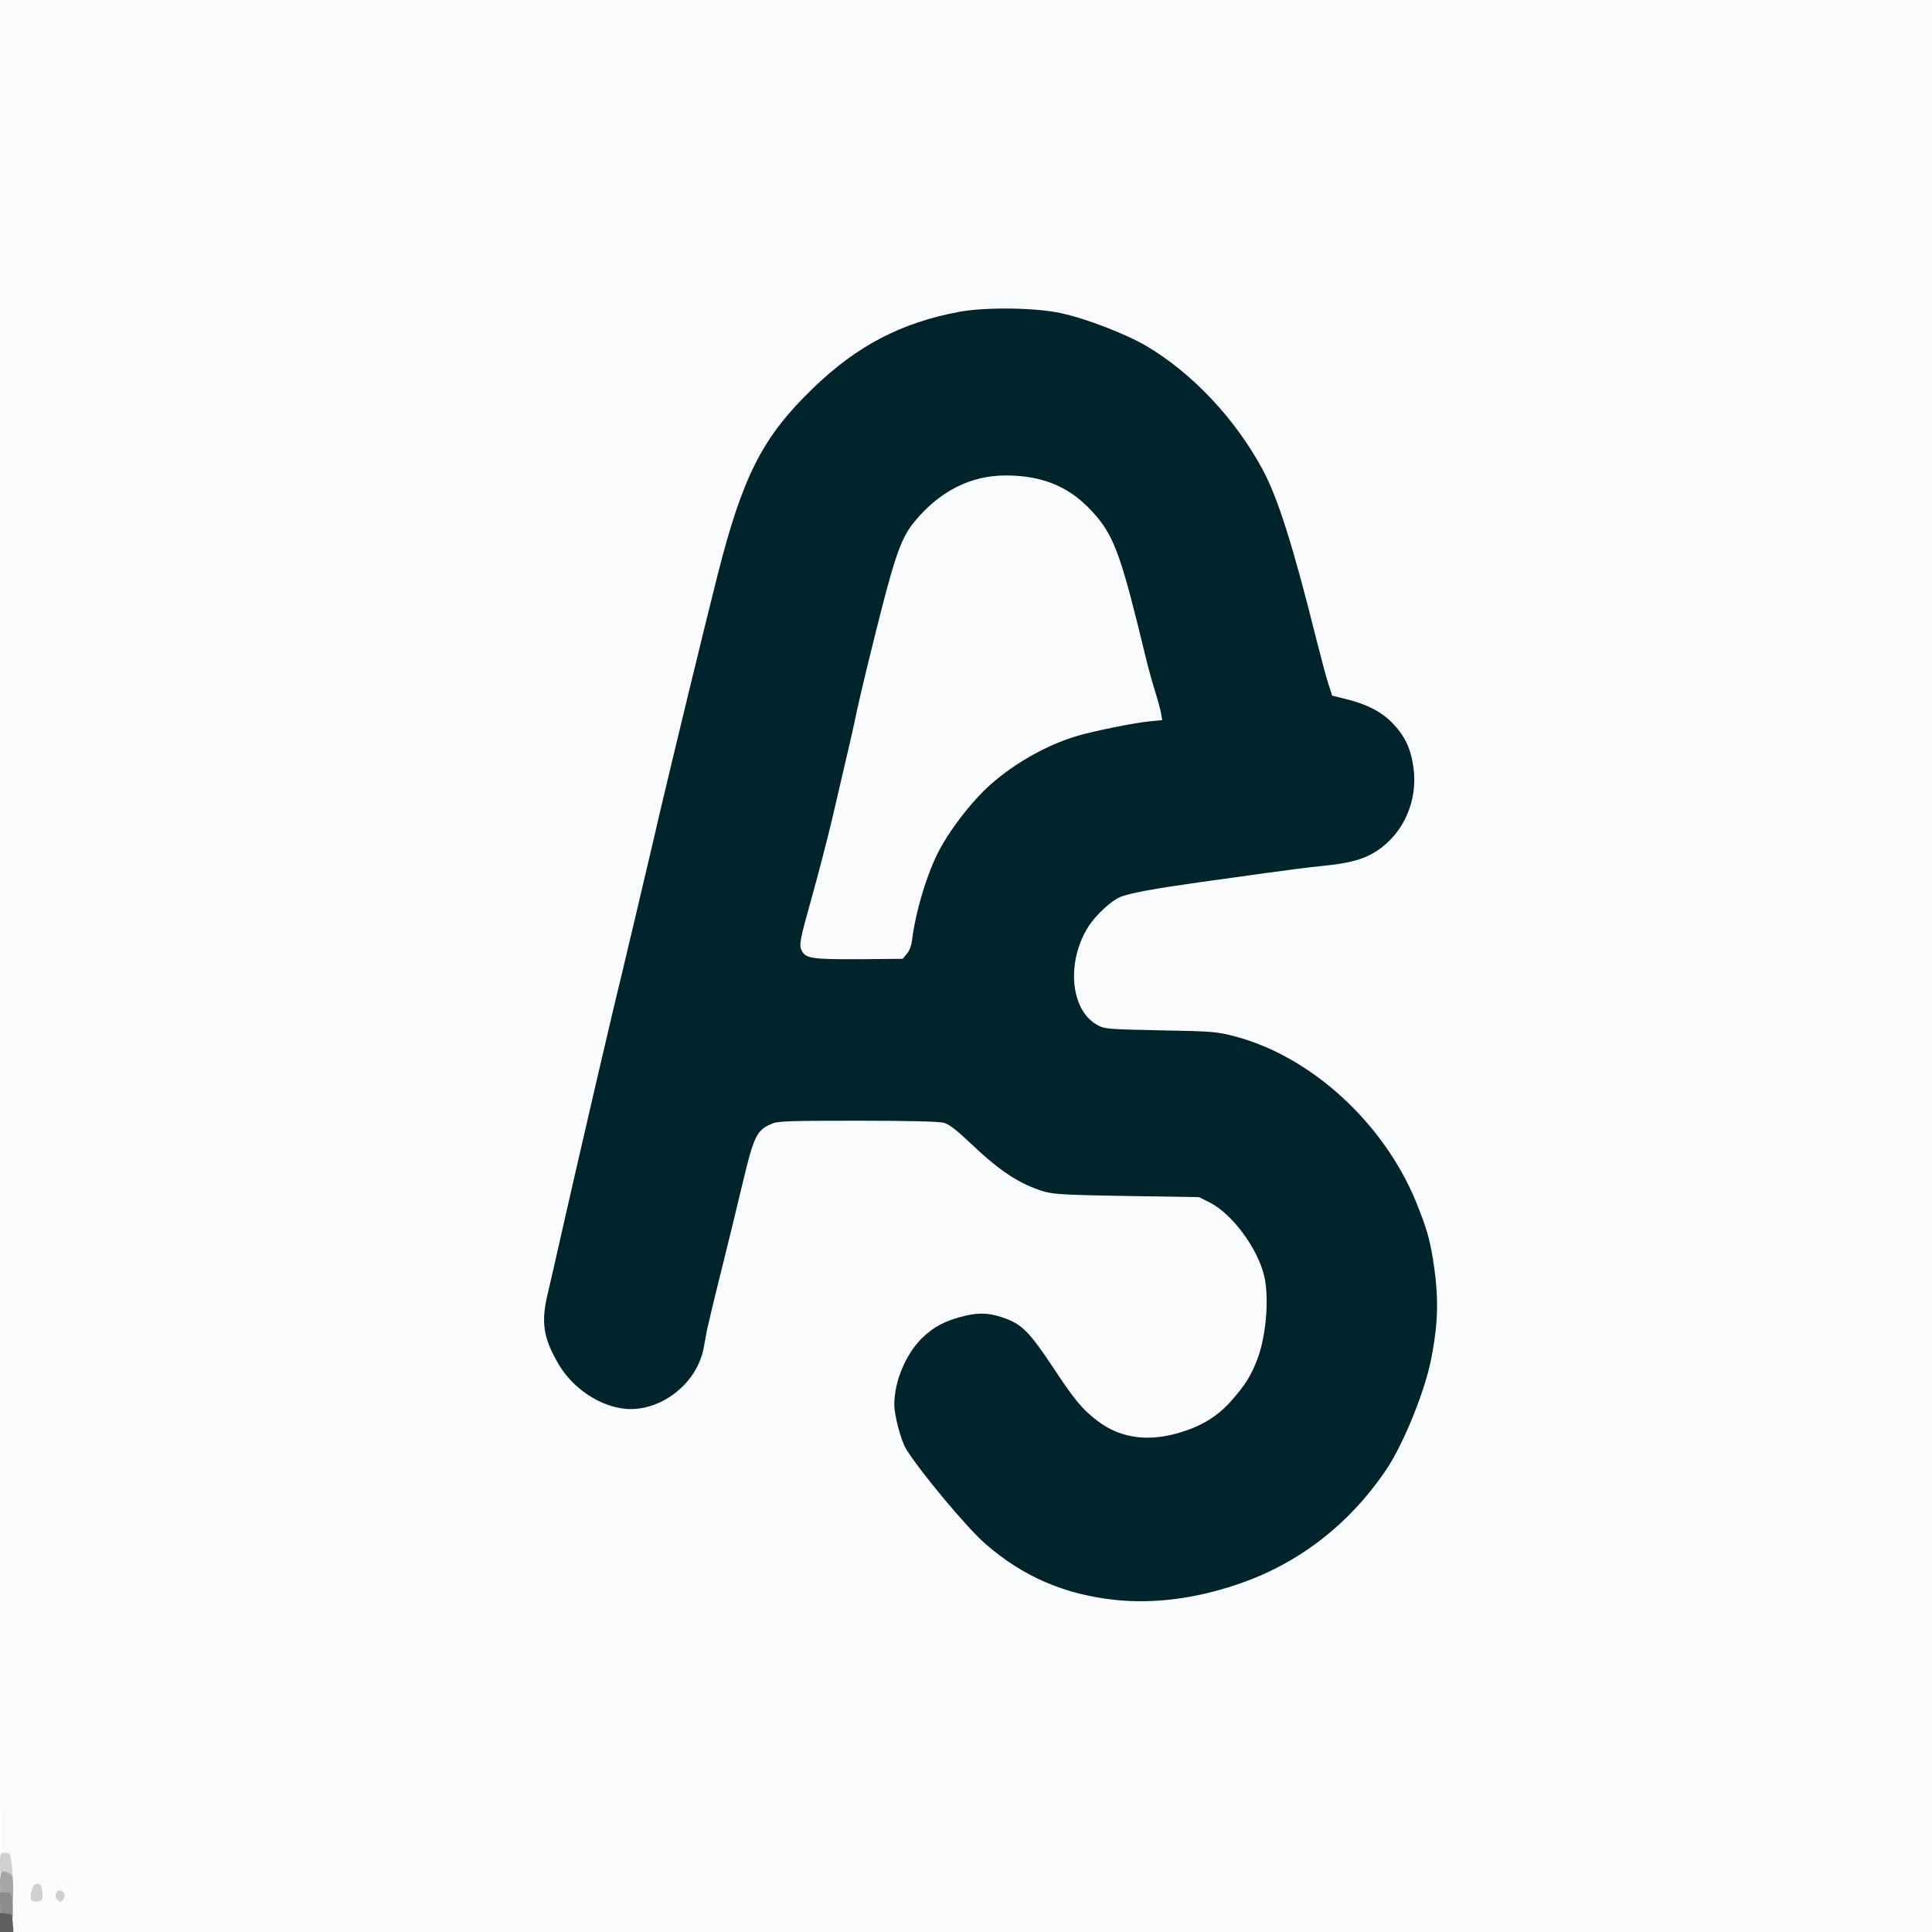
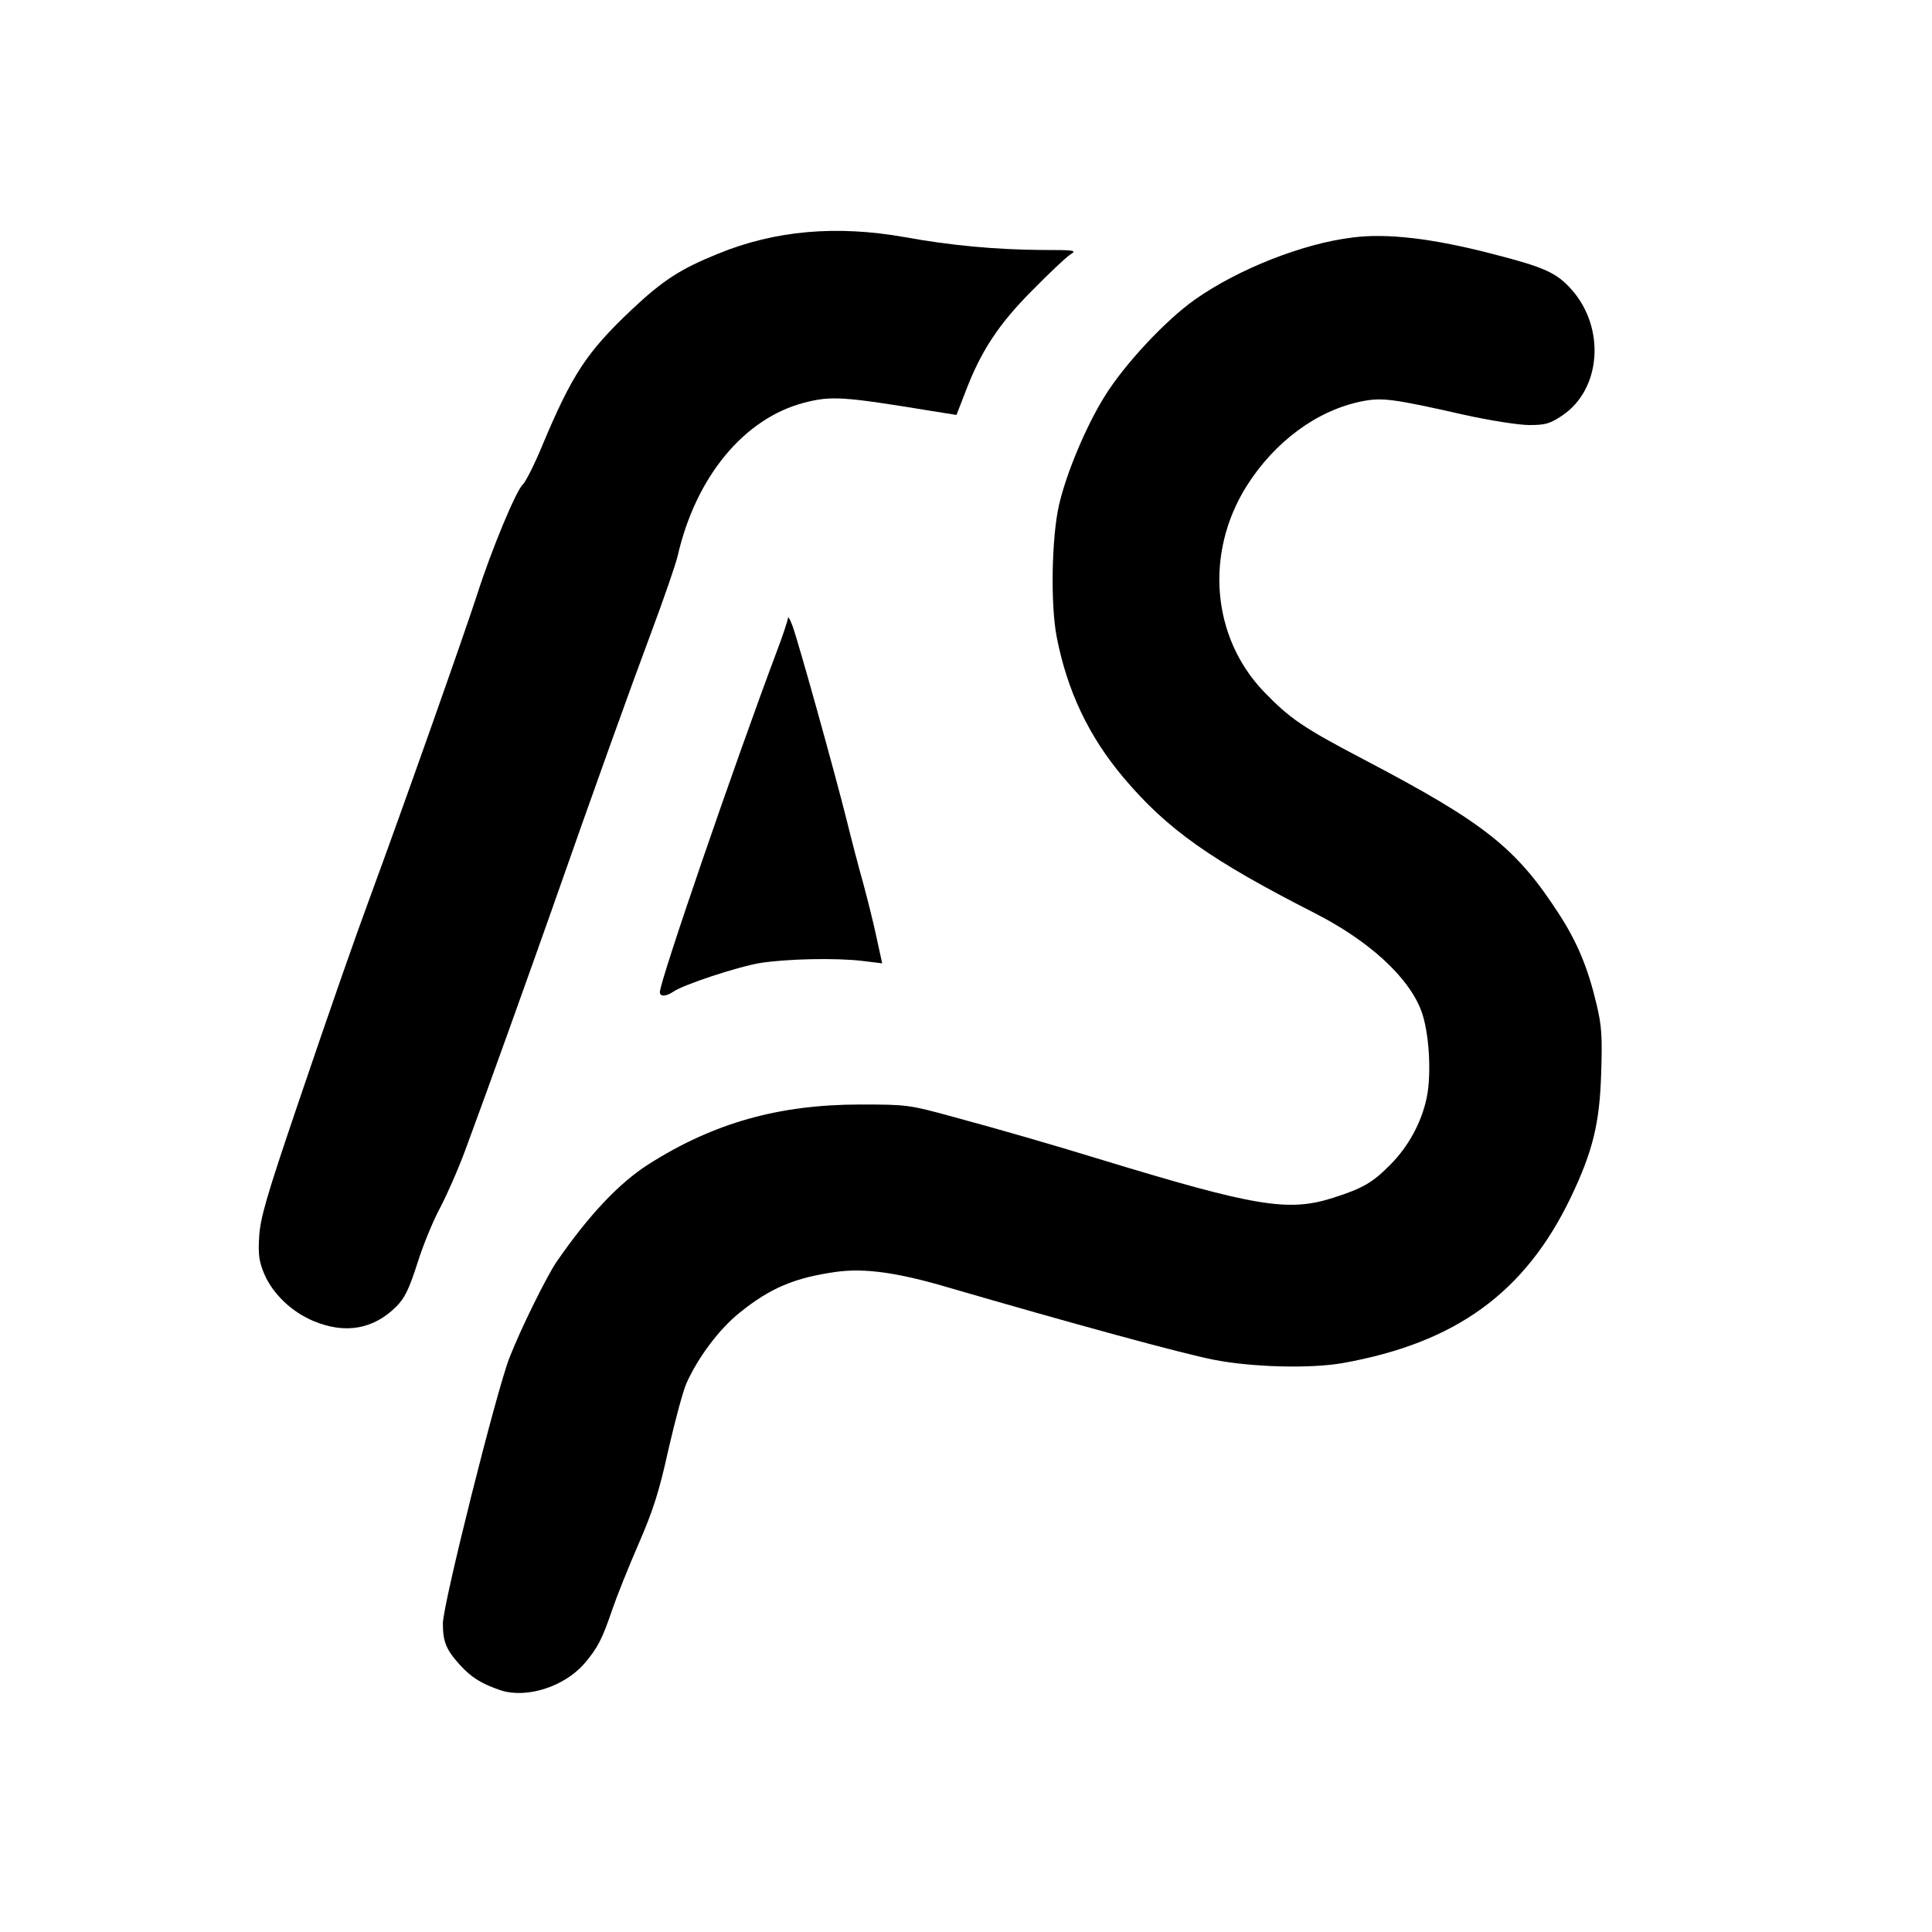
- <svg xmlns="http://www.w3.org/2000/svg" version="1.0" width="1024px" height="1024px" viewBox="0 0 1024 1024" preserveAspectRatio="xMidYMid meet">
-   <g fill="#fafbfd">
-     <path d="M3.9 1020.3 c-0.1 -2.1 -0.3 -10.5 -0.3 -18.7 -0.2 -12.7 -0.4 -15 -1.9 -16.1 -1.6 -1.1 -1.7 -30.7 -1.7 -493.4 l0 -492.1 512 0 512 0 0 512 0 512 -510 0 -510 0 -0.1 -3.7z m626.6 -177.4 c42.6 -8.6 77.3 -31.5 101.2 -66.9 9 -13.3 20.2 -40.8 23.7 -58 3.8 -18.8 4 -26.2 1.5 -45 -4.3 -32.2 -23.9 -67.1 -50.6 -90.2 -18.5 -16 -35 -25.2 -54.4 -30.4 -9.9 -2.6 -11.9 -2.8 -39.9 -3.3 -28.9 -0.6 -29.6 -0.7 -33.7 -3 -8.8 -5.1 -12.9 -15.7 -12 -31.6 0.6 -11.1 2.9 -19 7.7 -26.6 4 -6.1 11.8 -13.3 16.6 -15.4 4.8 -2.1 18.1 -4.5 42.9 -8 10.5 -1.4 26.7 -3.7 36 -5 9.4 -1.3 22 -2.9 28 -3.5 6.1 -0.6 13.9 -1.8 17.4 -2.7 19.4 -4.9 34 -26.2 31 -45.4 -2.7 -17.6 -15 -29.4 -35.6 -34.4 l-7.2 -1.8 -2 -6.1 c-1.1 -3.3 -4 -14.2 -6.5 -24.1 -12.2 -49.1 -20.4 -74.8 -28.3 -89.5 -14.5 -26.9 -37.1 -51 -61.5 -65.5 -10.8 -6.5 -32.6 -14.8 -45.8 -17.6 -13.4 -2.8 -34.2 -3 -47.7 -0.5 -30.4 5.5 -54.1 17.8 -77.1 40.1 -27 26 -37.4 46.4 -50.8 99 -6.7 26.4 -23.9 97.4 -31.1 128 -1.4 6.1 -3.3 14.4 -4.3 18.5 -3.3 14.2 -13.1 55.5 -17 72 -2.2 9.1 -6.2 26 -8.9 37.5 -2.7 11.6 -6.3 27.1 -8.1 34.5 -3.3 14 -10.6 46.3 -16.5 72.6 -1.9 8.4 -4.1 18 -5 21.4 -2.2 8.6 -0.4 16.2 6.7 28.3 5.1 8.6 12.4 15.1 21.3 19.2 9.8 4.6 13.6 5 21.7 2.5 13.7 -4.2 25.1 -16.7 27.7 -30.3 0.5 -2.8 1.4 -7.4 1.9 -10.2 0.6 -2.7 3.9 -16.7 7.5 -31 3.6 -14.3 8.6 -35 11.2 -46 6.1 -25.6 7.5 -28.5 15.8 -32 3.1 -1.3 10.4 -1.5 48.4 -1.5 28.5 0 46.2 0.4 48.6 1.1 2.7 0.7 6.9 4 14.6 11.3 15.2 14.5 25.9 21.4 38.7 25.2 4.9 1.4 12 1.8 43.9 2.3 l38 0.6 5.8 2.9 c8.4 4.3 18.2 15 23.4 25.6 5.5 11.1 6.6 16 6.6 30.5 0.2 24.5 -4.7 38.9 -18.2 54.4 -7.2 8.3 -15.1 13.4 -26.8 17.1 -8 2.6 -10.9 3 -20.2 3 -13.8 0 -21.5 -2.2 -30 -8.6 -8.2 -6.2 -12.4 -11.2 -23.7 -28.3 -13.8 -20.9 -17 -23.9 -29.5 -27.5 -5.2 -1.5 -5.9 -1.5 -13.1 0.3 -10.2 2.6 -14.6 5 -21.3 11.6 -6.3 6.1 -11.5 16.1 -13.5 25.8 -1 4.9 -0.9 7 0.5 13.2 2.1 9.6 4.6 14.2 15.2 27.8 23.8 30.8 36.9 43 56.8 53 25.2 12.7 52 16.2 80 10.6z" />
-     <path d="M425.9 510.3 c-6.7 -2.8 -6.4 -10.3 1.4 -37.8 3.1 -11 7.7 -28.8 10.3 -39.5 9.4 -40.1 12.3 -52.7 13.4 -58.5 1.4 -7 8 -34 14.9 -61 2.6 -10.4 6.3 -22.5 8.1 -26.9 7.1 -16.9 23.8 -31.3 42.2 -36.2 7 -1.8 26.3 -1.8 35.3 0.1 19.8 4.2 36.7 19.5 44.1 40 2.5 6.8 10.3 36 13.4 50 1 4.4 3 12.1 4.5 17 4 13.4 5.5 19.6 5.5 23.6 l0 3.6 -6.4 0.6 c-7.9 0.7 -29.7 5.1 -38.8 7.8 -18.7 5.5 -39.5 18.2 -52.3 32.1 -7.9 8.5 -15.8 19.3 -20.5 28.1 -6.5 12.1 -12.7 32.7 -14.6 48 -0.3 2.8 -1.4 5.8 -2.8 7.4 l-2.3 2.6 -26.3 0.1 c-18 0.1 -27.2 -0.3 -29.1 -1.1z" />
-   </g>
-   <g fill="#00242c">
-     <path d="M591.2 848 c-26.8 -2.8 -49.1 -12.4 -69 -29.8 -9.8 -8.5 -35 -38.8 -42 -50.3 -2.7 -4.5 -6.2 -17.7 -6.2 -23.5 0 -12.2 6.1 -26.7 14.6 -35.1 6.5 -6.3 12.6 -9.4 22.9 -11.9 8.1 -1.9 13.6 -1.5 21.9 1.6 8.4 3.2 12.6 7.5 24.3 25.1 12 18.2 16.1 23.1 24.4 29.3 12.1 9.1 27.2 11 44.2 5.6 11.7 -3.7 19.6 -8.8 26.8 -17.1 6.9 -7.9 9.8 -12.5 13.1 -20.9 4.8 -12.1 6.6 -32.7 3.9 -44.5 -3.4 -14.7 -16.9 -33 -28.8 -39.1 l-5.8 -2.9 -38 -0.6 c-31.9 -0.5 -39 -0.9 -43.9 -2.3 -12.8 -3.8 -23.5 -10.7 -38.7 -25.2 -7.7 -7.3 -11.9 -10.6 -14.6 -11.3 -2.4 -0.7 -19.3 -1.1 -45.6 -1.1 -35.3 0 -42.3 0.2 -45.4 1.5 -8.3 3.5 -9.7 6.4 -15.8 32 -2.6 11 -7.6 31.7 -11.2 46 -3.6 14.3 -6.9 28.3 -7.5 31 -0.5 2.8 -1.4 7.4 -1.9 10.2 -3.6 18.8 -22.9 33.7 -41.5 32 -13.5 -1.3 -27.6 -10.7 -35.2 -23.4 -8.3 -14.2 -9.6 -22.4 -5.8 -38 1.4 -5.9 4.8 -20.9 7.6 -33.3 4.8 -21 7 -30.9 17 -74 5.8 -24.9 11.5 -49.3 14.4 -61 2.4 -10.1 12 -50.5 15.6 -66 1 -4.1 2.9 -12.4 4.3 -18.5 7.2 -30.6 24.4 -101.6 31.1 -128 13.4 -52.6 23.8 -73 50.8 -99 23 -22.2 46.5 -34.5 77.1 -40.2 13.9 -2.6 40 -2.3 53.7 0.6 13.3 2.8 35 11.2 45.8 17.6 24.4 14.5 47 38.6 61.5 65.5 7.9 14.7 16.1 40.4 28.3 89.5 2.5 9.9 5.4 20.8 6.5 24.1 l2 6.1 7.2 1.8 c11 2.7 18.5 6.5 24.5 12.5 6.6 6.8 9.9 13.4 11.3 23.4 2.6 17.5 -4.9 34.9 -18.9 44.3 -7 4.7 -14.4 6.8 -29.7 8.3 -6 0.6 -18.6 2.2 -28 3.5 -9.3 1.3 -25.5 3.6 -36 5 -24.8 3.5 -38.1 5.9 -42.9 8 -4.8 2.1 -12.6 9.3 -16.6 15.4 -11.9 18.6 -9.8 44.1 4.3 52.2 4.1 2.3 4.8 2.4 33.7 3 28 0.5 30 0.7 39.9 3.3 40.1 10.7 78.3 45.6 95.5 87.3 5.5 13.6 7.3 19.5 9.1 30.8 3.2 20.1 2.9 33.5 -1.1 53.5 -3.5 17.2 -14.7 44.7 -23.7 58 -19.8 29.3 -47 50.2 -79.6 61 -22.1 7.4 -43.9 10.1 -63.9 8z m-110.6 -342.4 c1.4 -1.5 2.5 -4.5 2.8 -7.3 1.9 -15.3 8.1 -35.9 14.6 -48 4.7 -8.8 12.6 -19.6 20.5 -28.1 12.8 -13.9 33.6 -26.6 52.3 -32.1 9.1 -2.7 30.9 -7.1 38.8 -7.8 l6.4 -0.6 -0.6 -3.6 c-0.4 -2 -1.7 -7 -3 -11.1 -1.3 -4.1 -3.6 -12.2 -5 -18 -12.7 -52.8 -16.6 -64 -26.4 -75.5 -12.6 -14.9 -27.3 -21.5 -48 -21.5 -18.4 0 -34.7 8.2 -47.9 24 -8.2 9.8 -11.1 18.8 -25.5 77.5 -2.4 9.9 -4.9 20.7 -5.6 24 -1.1 5.8 -4 18.4 -13.4 58.5 -2.6 10.7 -7.2 28.5 -10.3 39.5 -6.5 23.2 -6.9 25.5 -5.3 28.5 2.2 4 5.4 4.5 30.1 4.4 l23.3 -0.2 2.2 -2.6z" />
-   </g>
-   <g fill="#d0d0d0">
-     <path d="M16.4 1006.6 c-0.3 -0.7 -0.1 -2.9 0.4 -4.7 0.6 -2.4 1.4 -3.4 2.9 -3.5 1.6 -0.1 2.2 0.6 2.6 3.3 0.3 1.9 0.3 4.1 0 4.9 -0.7 1.8 -5.2 1.8 -5.9 0z" />
-     <path d="M30.1 1006.6 c-1.3 -1.6 -0.5 -4.6 1.3 -4.6 2.3 0 3.6 2.2 2.5 4.2 -1.2 2.2 -2.2 2.3 -3.8 0.4z" />
-     <path d="M1.8 995.9 c-1.4 -0.8 -1.8 -2.4 -1.8 -7.4 0 -6.3 0.1 -6.5 2.5 -6.5 3 0 3.1 0.4 4 8.8 0.5 5.5 0.4 6.2 -1.2 6.2 -1 0 -2.6 -0.5 -3.5 -1.1z" />
-   </g>
-   <g fill="#a6a6a6">
-     <path d="M3 1007 c0 -0.5 -0.7 -1 -1.5 -1 -1.2 0 -1.5 -1.4 -1.5 -7 0 -7.4 0.7 -8.3 5.1 -6 1.6 0.9 1.9 2.2 1.9 8 0 6.3 -0.2 7 -2 7 -1.1 0 -2 -0.4 -2 -1z" />
-   </g>
-   <g fill="#8c8c8c">
-     <path d="M1.8 1017.3 c-1.5 -0.4 -1.8 -1.6 -1.8 -7.4 l0 -6.9 2.9 0 c3.5 0 3.9 1 3.9 9.3 0.1 6 -0.2 6.3 -5 5z" />
-   </g>
-   <g fill="#605f60">
-     <path d="M0 1018.9 l0 -5 3.3 0.3 c3.1 0.3 3.2 0.5 3.5 5.1 l0.3 4.7 -3.5 0 -3.6 0 0 -5.1z" />
+ <svg xmlns="http://www.w3.org/2000/svg" version="1.0" width="650px" height="650px" viewBox="0 0 650 650" preserveAspectRatio="xMidYMid meet">
+   <g fill="#000000">
+     <path d="M168.5 568.7 c-6.5 -2.2 -9.9 -4.3 -13.9 -8.7 -4.5 -5 -5.6 -7.7 -5.6 -13.8 0 -6.4 18.1 -78.5 22.4 -89.4 3.8 -9.8 12.6 -27.5 15.8 -32.2 10.9 -15.8 21 -26.5 31 -32.9 21.9 -13.9 43.8 -20.1 71.3 -20.1 15.6 0 16.4 0.1 31 4.1 15.9 4.3 33.9 9.5 49.5 14.3 52.5 16 63.4 17.8 78.5 13 10 -3.2 13.3 -5.1 19.3 -11.2 6.1 -6.1 10.5 -14.3 12.2 -22.5 1.7 -8.1 0.8 -22.5 -1.9 -29.4 -4.3 -11.3 -17.6 -23.4 -35.6 -32.6 -35.1 -17.9 -49.8 -28.2 -64.6 -45.8 -11.7 -13.9 -18.9 -29.2 -22.4 -47.3 -2.1 -10.9 -1.7 -33.4 0.8 -44.3 2.4 -10.6 9.2 -26.8 15.5 -36.8 6.6 -10.6 20.4 -25.4 30.2 -32.3 14.6 -10.3 36.4 -18.9 53.1 -20.9 11.5 -1.5 27 0.3 47.3 5.6 17.2 4.4 21.4 6.3 26.4 12 11.4 12.9 9.9 33.5 -3.2 42.3 -4.2 2.8 -5.7 3.2 -11.1 3.2 -3.5 0 -13.1 -1.5 -21.7 -3.4 -24.3 -5.5 -27.8 -5.9 -34.5 -4.6 -15.2 3 -29.5 13.6 -39 28.7 -14 22.5 -11.6 50.7 5.9 69 8.8 9.1 13.2 12.1 33.6 22.8 40.6 21.3 51.3 29.7 65.7 52 6.1 9.4 9.7 18 12.6 30.2 1.8 7.5 2 11 1.6 23.3 -0.5 16.9 -2.8 26.3 -10.2 41.8 -15.4 32.1 -38.7 49 -76.8 55.8 -10.8 1.9 -30.4 1.4 -43.2 -1.1 -10.8 -2.1 -48.1 -12.3 -90 -24.5 -16.7 -4.9 -27.6 -6.4 -37.2 -5.1 -14 2 -22.1 5.4 -32.4 13.7 -6.9 5.5 -14.1 15.1 -18 23.9 -1.1 2.5 -3.8 12.5 -6 22.1 -3.1 14.1 -5.1 20.4 -10 31.7 -3.4 7.8 -7.4 17.8 -8.9 22.2 -3.4 10 -4.9 12.9 -9.4 18.2 -6.8 7.8 -19.4 11.8 -28.1 9z" />
+     <path d="M105.6 444.5 c-7.3 -3 -13.8 -9.1 -16.7 -15.9 -1.7 -4.1 -2.1 -6.4 -1.7 -12.6 0.4 -6.3 2.4 -13.3 13 -44.5 11.4 -33.6 19.1 -55.6 24.6 -70.5 10.8 -29.3 31.4 -87.6 35.9 -101.5 4.6 -14.4 13 -34.6 15.2 -36.5 0.9 -0.8 3.9 -6.7 6.5 -13 10.1 -24.1 15 -31.5 30 -45.7 10.6 -10 16.5 -13.8 29.1 -18.9 19.2 -7.9 40 -9.7 63 -5.6 15.3 2.8 30.8 4.2 46 4.3 11.4 0 11.9 0.1 9.5 1.6 -1.4 0.9 -7.1 6.3 -12.7 12 -11.3 11.3 -17.3 20.5 -22.4 33.9 l-3.1 8 -8.2 -1.3 c-29.9 -4.9 -33.8 -5.2 -43.1 -2.8 -20.2 5.3 -36.4 24.9 -42.5 51.5 -0.7 3 -4.7 14.5 -8.8 25.5 -7.4 19.8 -19.5 53.5 -33.7 94 -7.6 21.5 -20.9 58.7 -28.8 80 -2.4 6.6 -6.3 15.4 -8.5 19.6 -2.3 4.2 -5.8 12.6 -7.7 18.7 -2.9 9 -4.3 11.9 -7.2 14.8 -7.6 7.6 -17.1 9.3 -27.7 4.9z" />
+     <path d="M222 333.8 c0 -3.7 25.1 -76.7 39.4 -114.8 2 -5.2 3.6 -10.2 3.7 -11 0 -0.8 0.7 0.3 1.5 2.5 1.8 4.7 14.4 49.9 18.4 66 1.5 6.1 3.9 15.3 5.4 20.6 1.4 5.2 3.5 13.5 4.5 18.3 l1.9 8.7 -6.6 -0.8 c-9 -1.1 -25.7 -0.7 -34.5 0.7 -7.7 1.3 -25.8 7.3 -29.1 9.6 -2.5 1.7 -4.6 1.8 -4.6 0.2z" />
  </g>
</svg>
